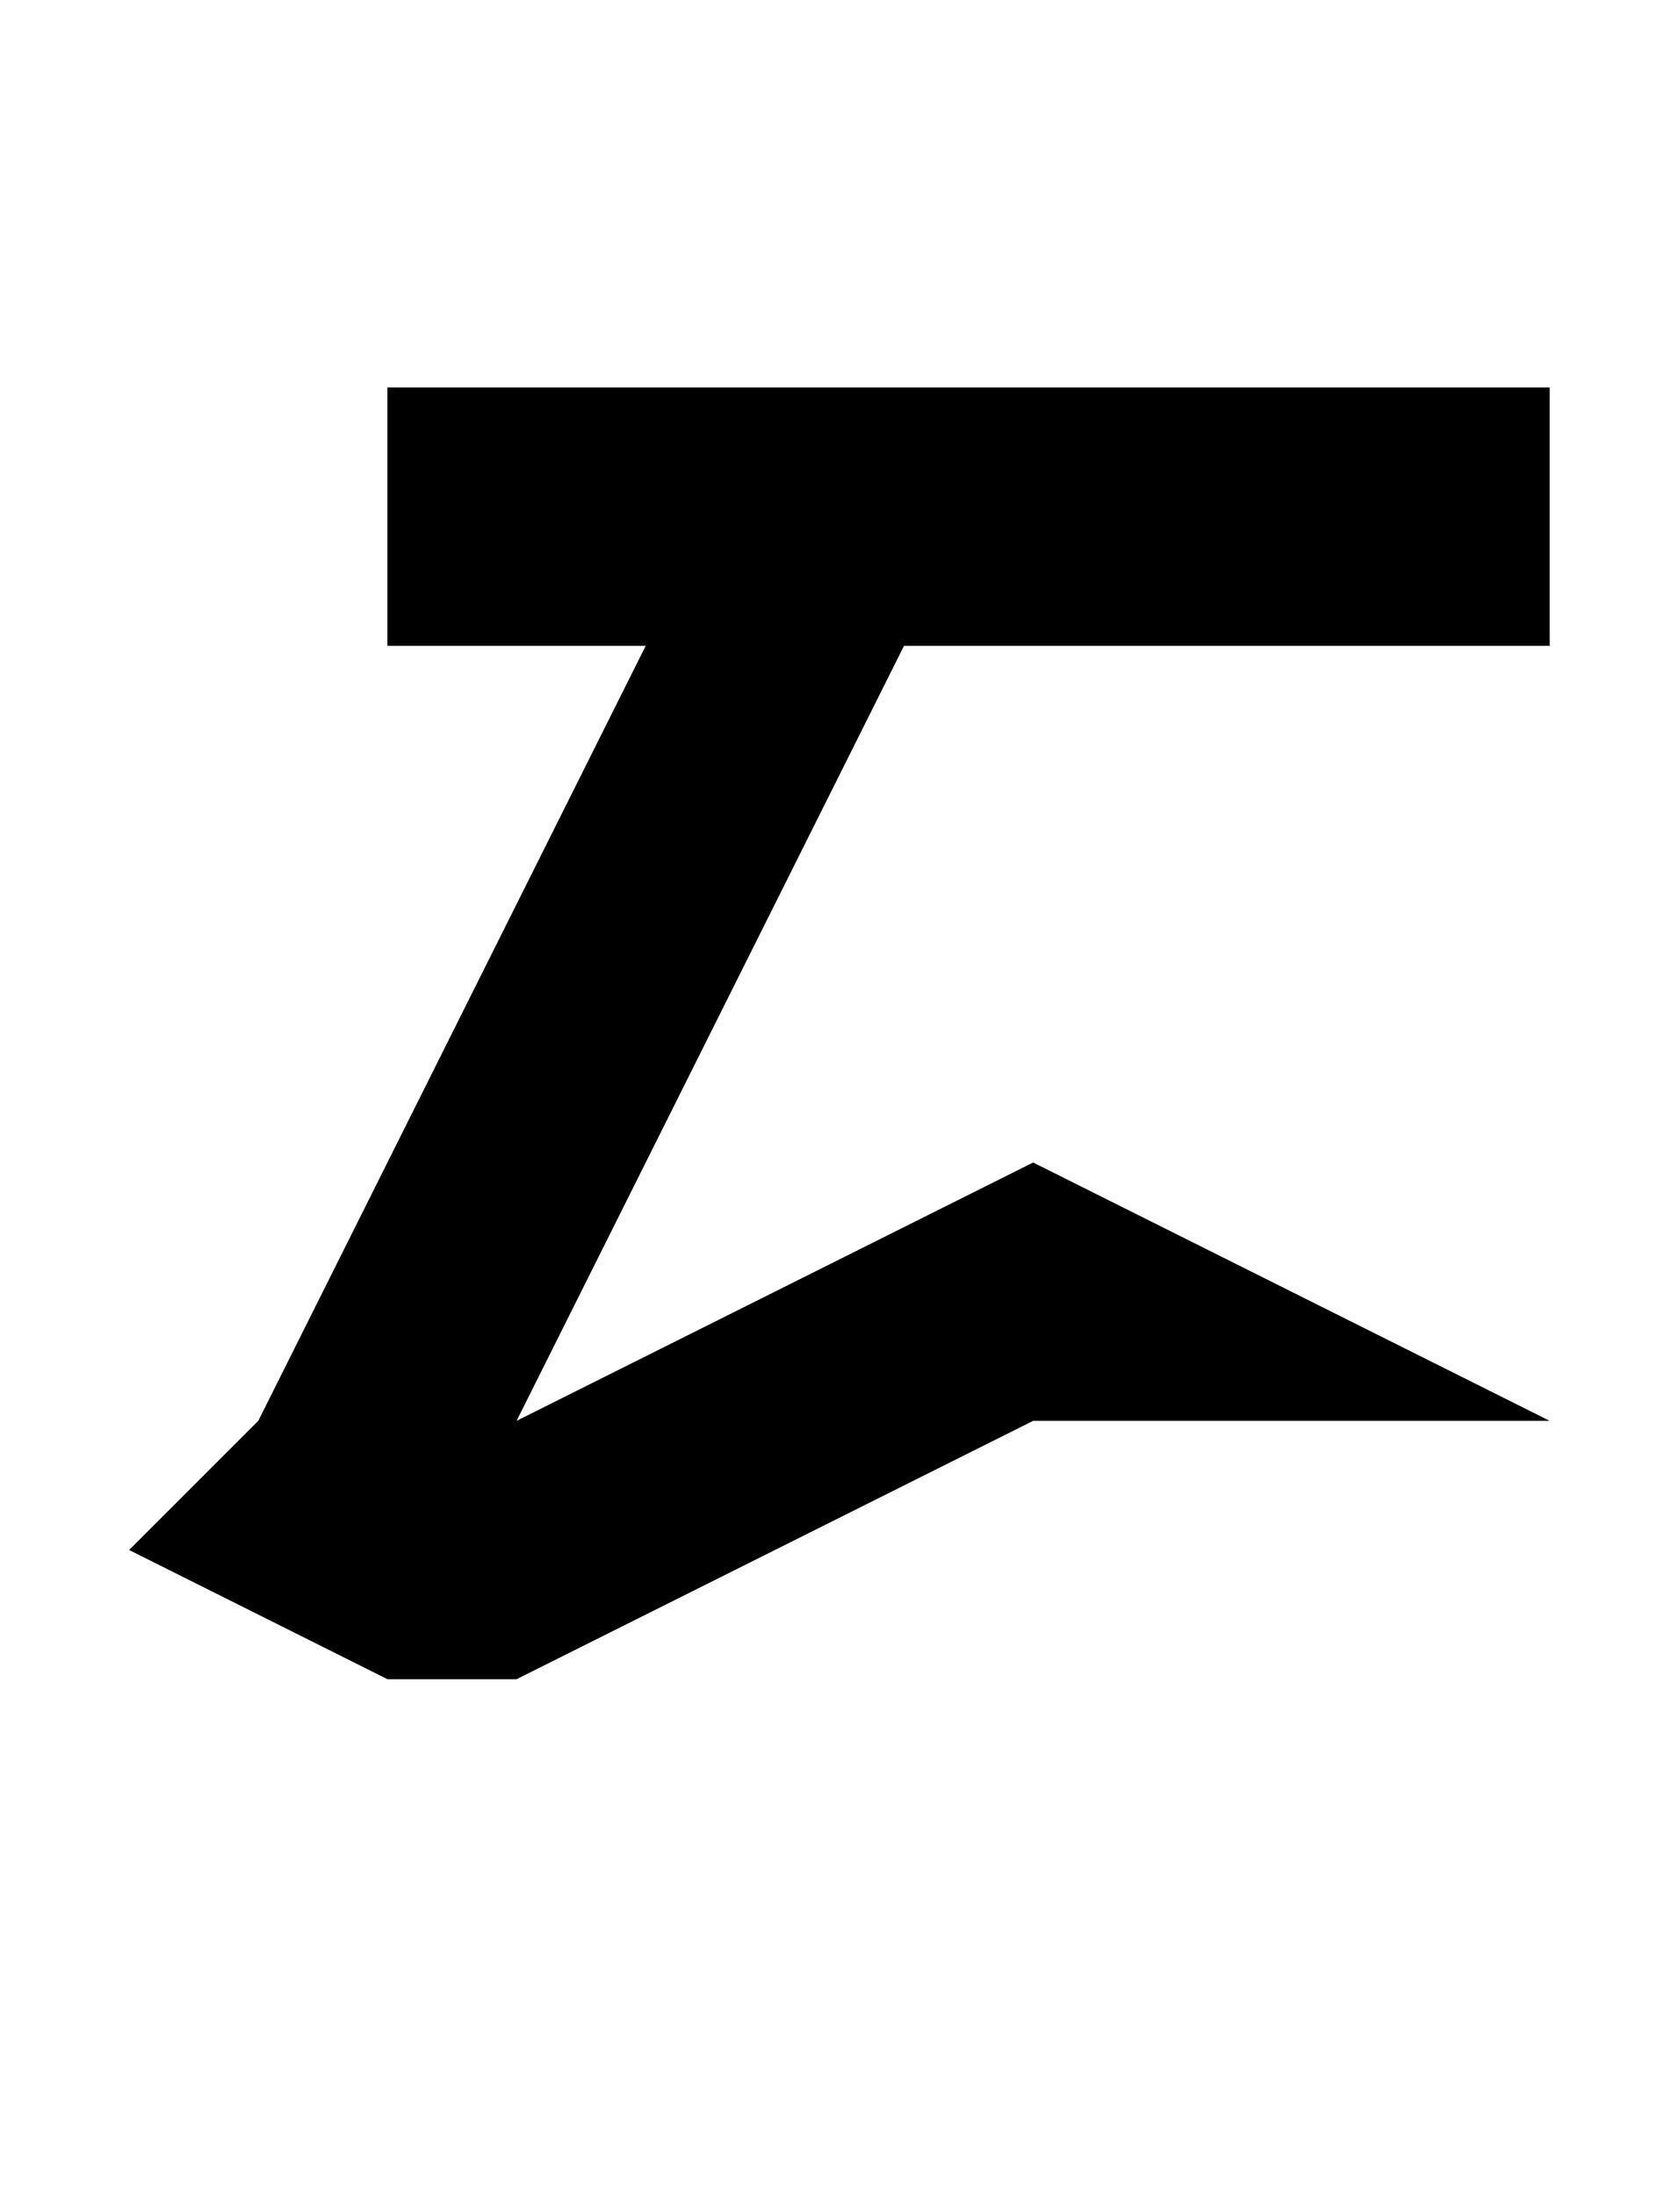
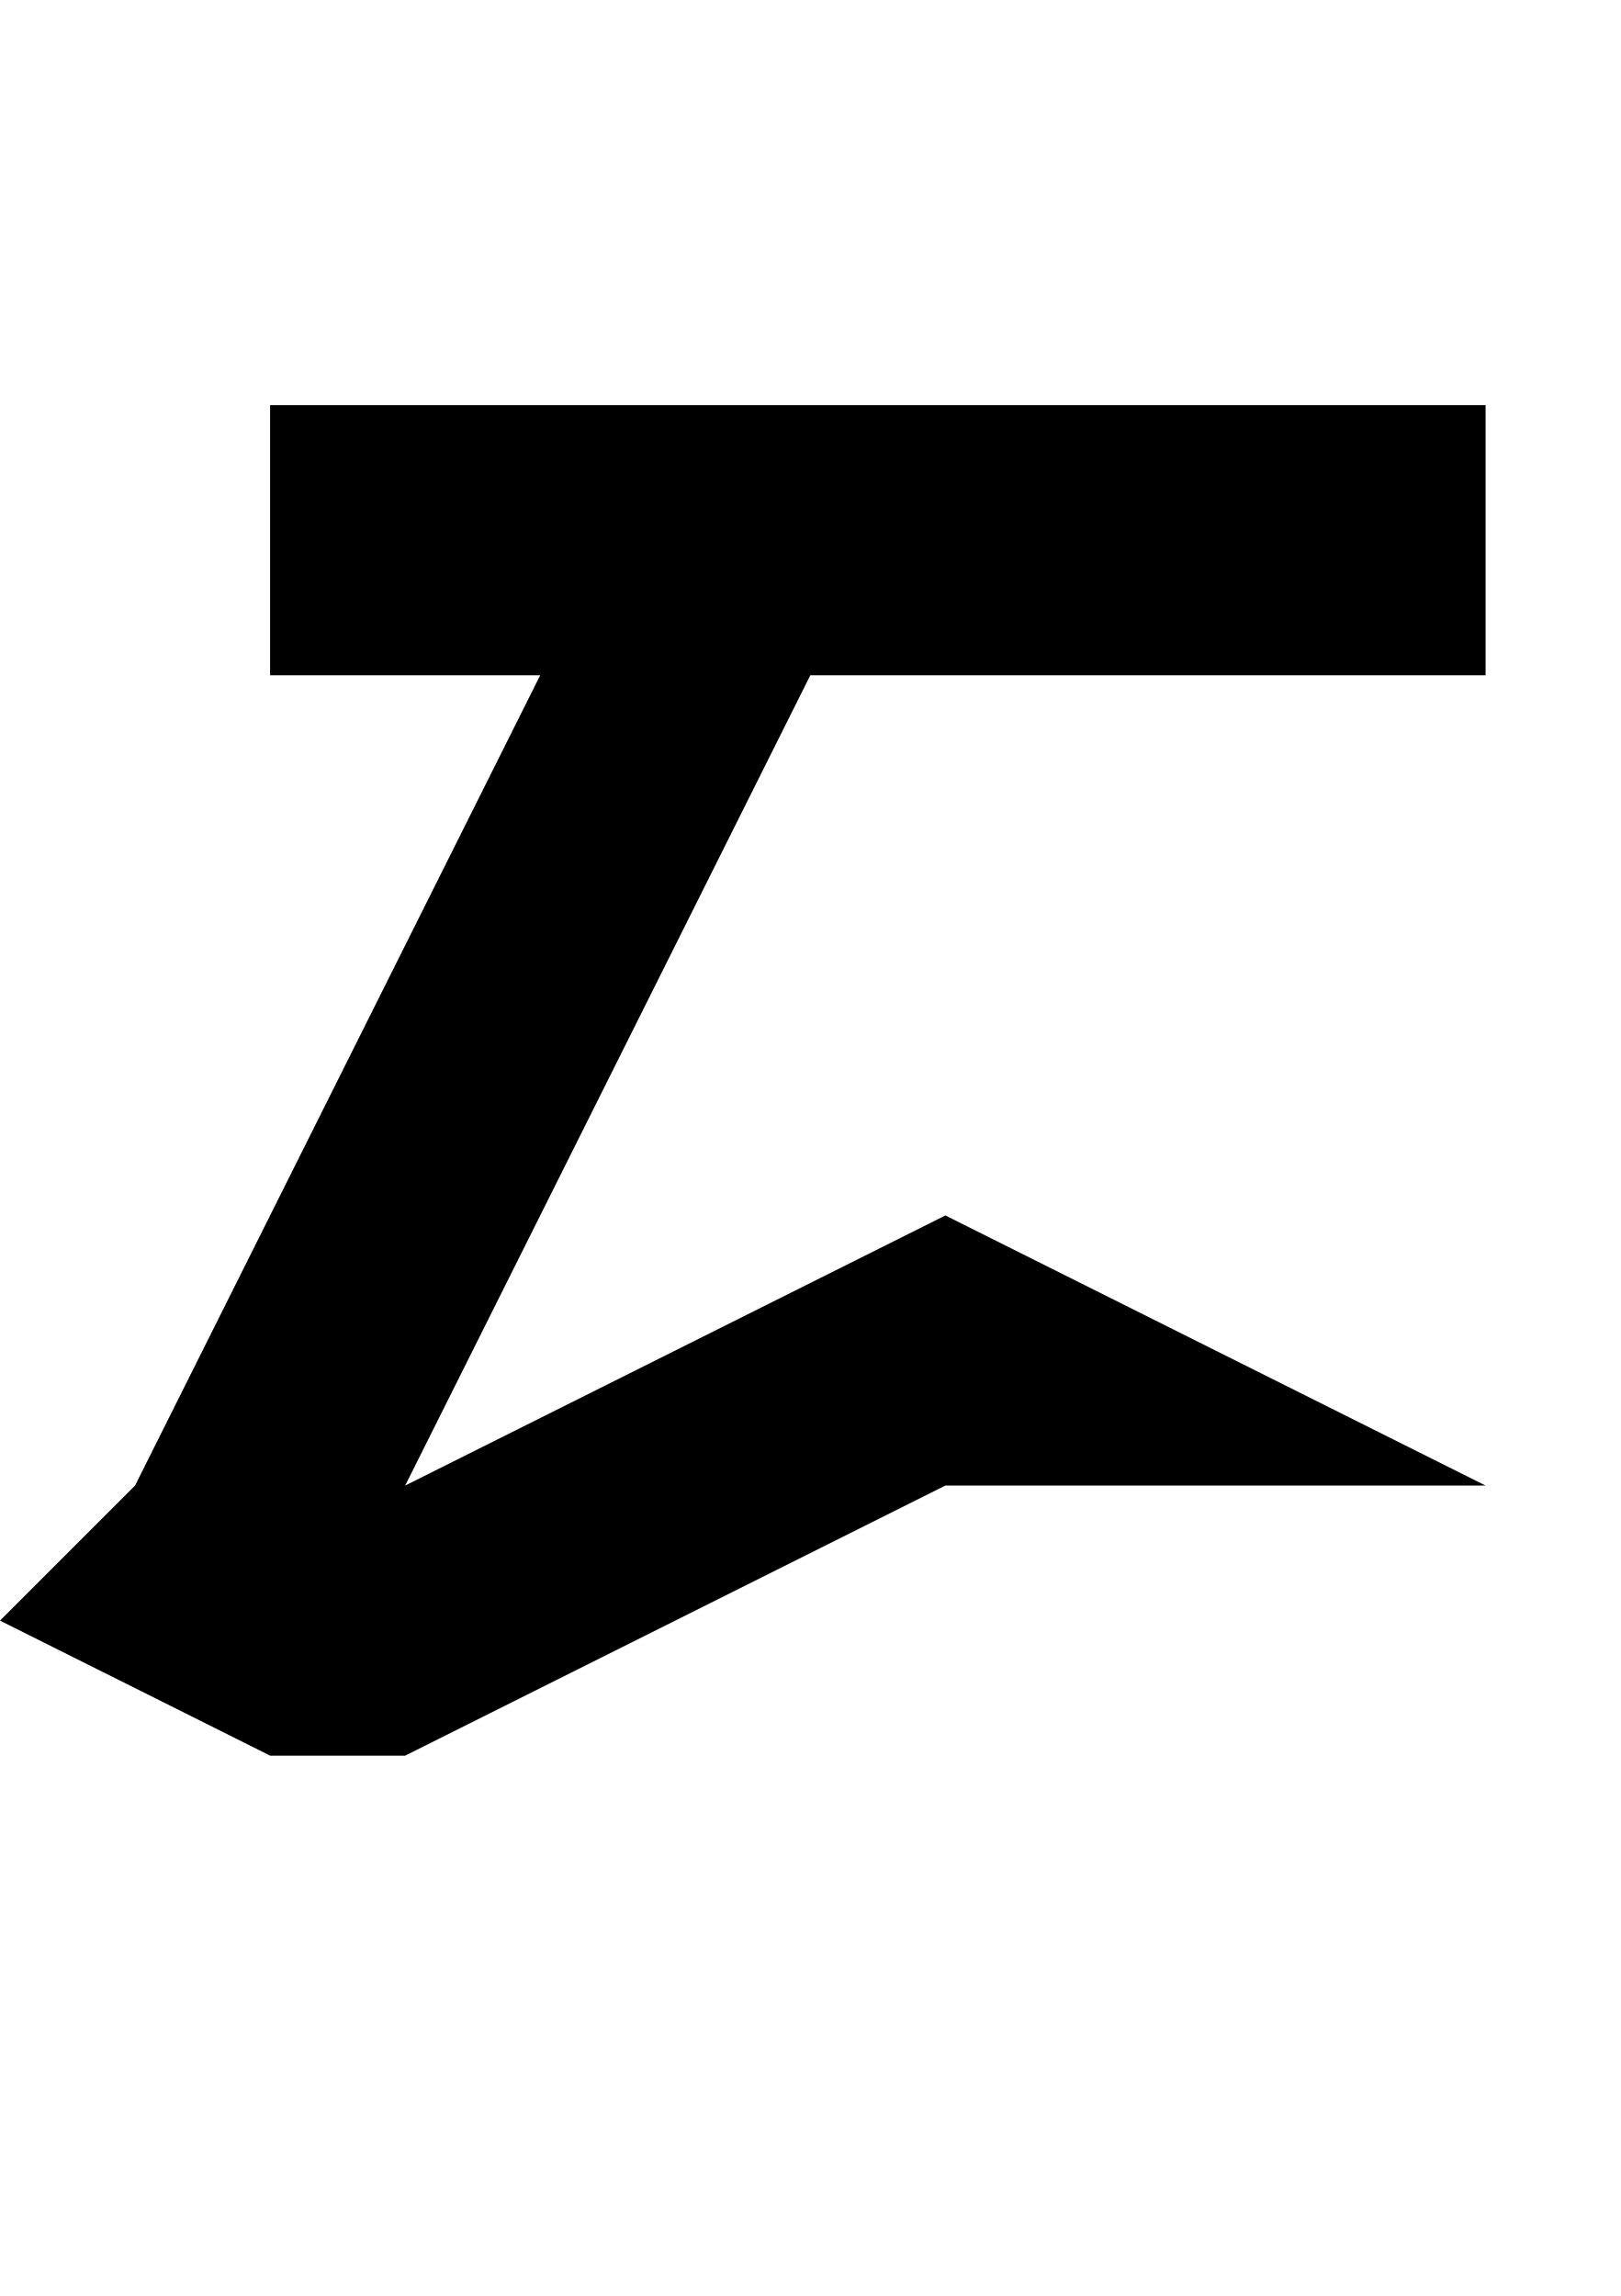
- <svg xmlns="http://www.w3.org/2000/svg" width="765" height="1000" viewBox="0 0 765 1000" fill="none">
-   <path fill-rule="evenodd" clip-rule="evenodd" d="M705.84 176.46H176.46V294.1H294.1L235.28 411.74L176.46 529.38L117.64 647.02L58.82 705.84L176.46 764.66H235.28L352.92 705.84L470.56 647.02H588.2H705.84L588.2 588.2L470.56 529.38L352.92 588.2L235.28 647.02L294.1 529.38L352.92 411.74L411.74 294.1H705.84V176.46Z" fill="black" />
+ <svg xmlns="http://www.w3.org/2000/svg" width="706" height="1000" viewBox="0 0 706 1000" fill="none">
+   <path fill-rule="evenodd" clip-rule="evenodd" d="M647.02 176.46H117.64V294.1H235.28L176.46 411.74L117.64 529.38L58.82 647.02L0 705.84L117.64 764.66H176.46L294.1 705.84L411.74 647.02H529.38H647.02L529.38 588.2L411.74 529.38L294.1 588.2L176.46 647.02L235.28 529.38L294.1 411.74L352.92 294.1H647.02V176.46Z" fill="black" />
</svg>
